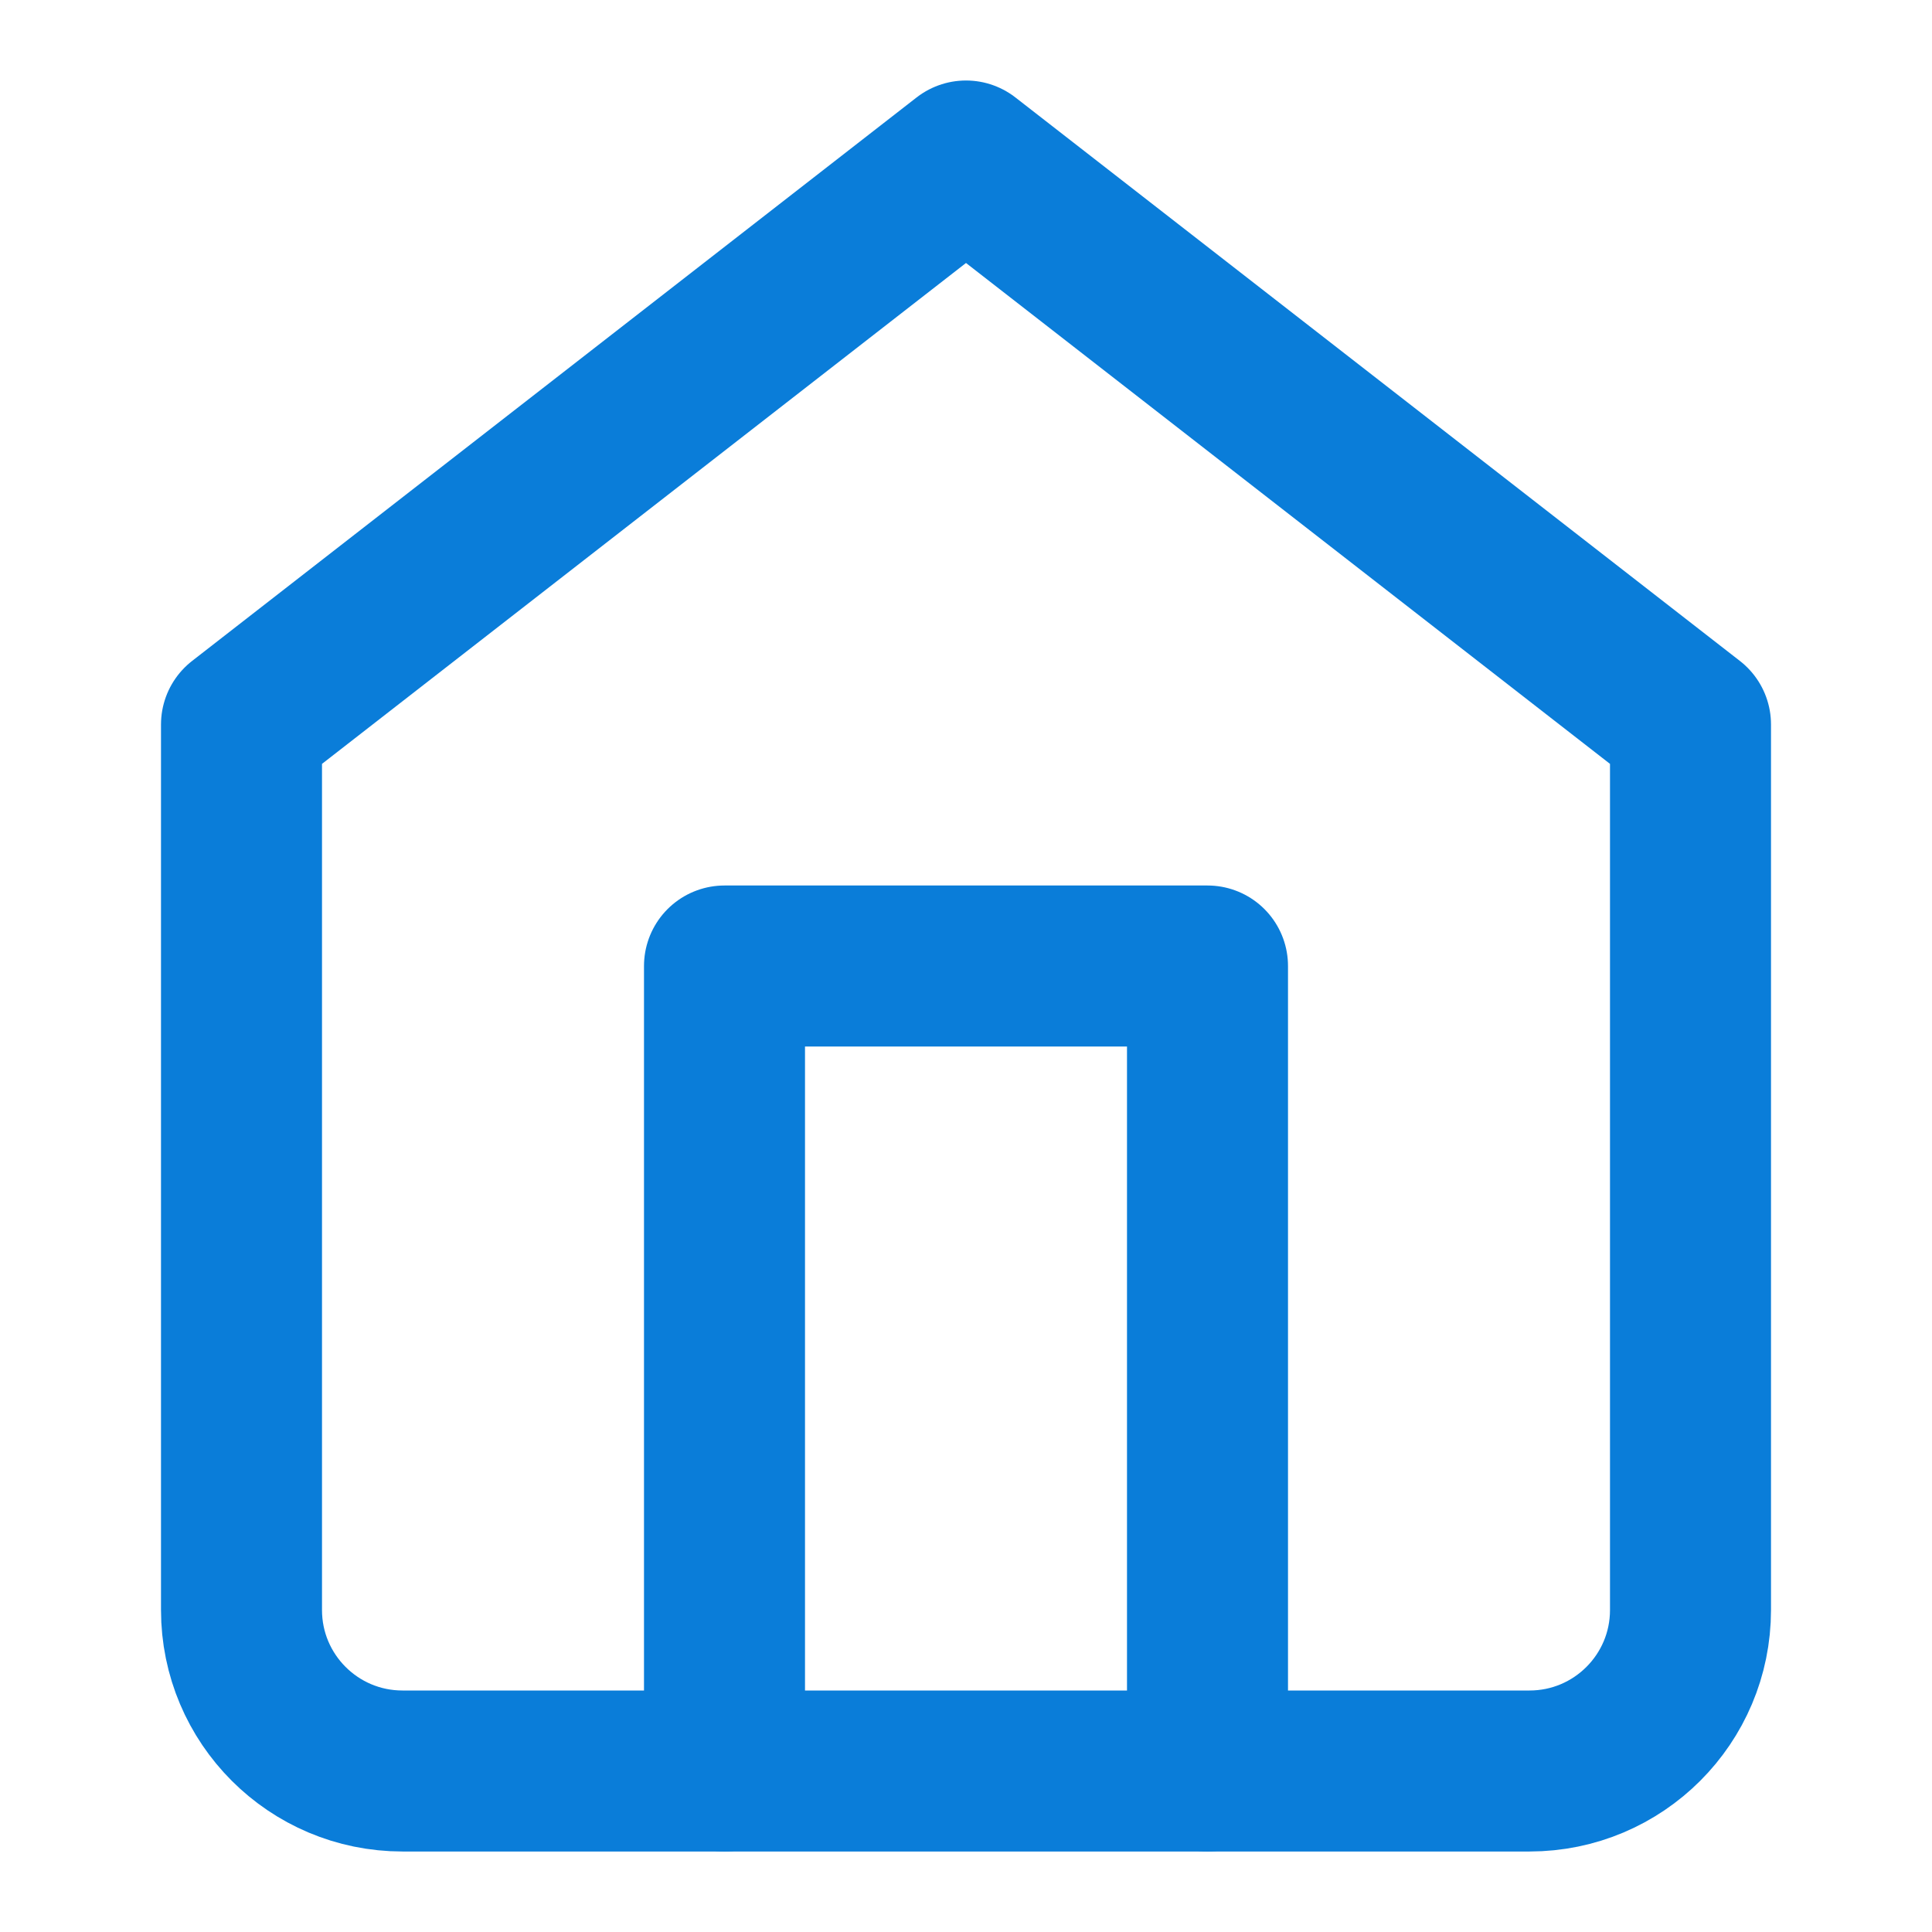
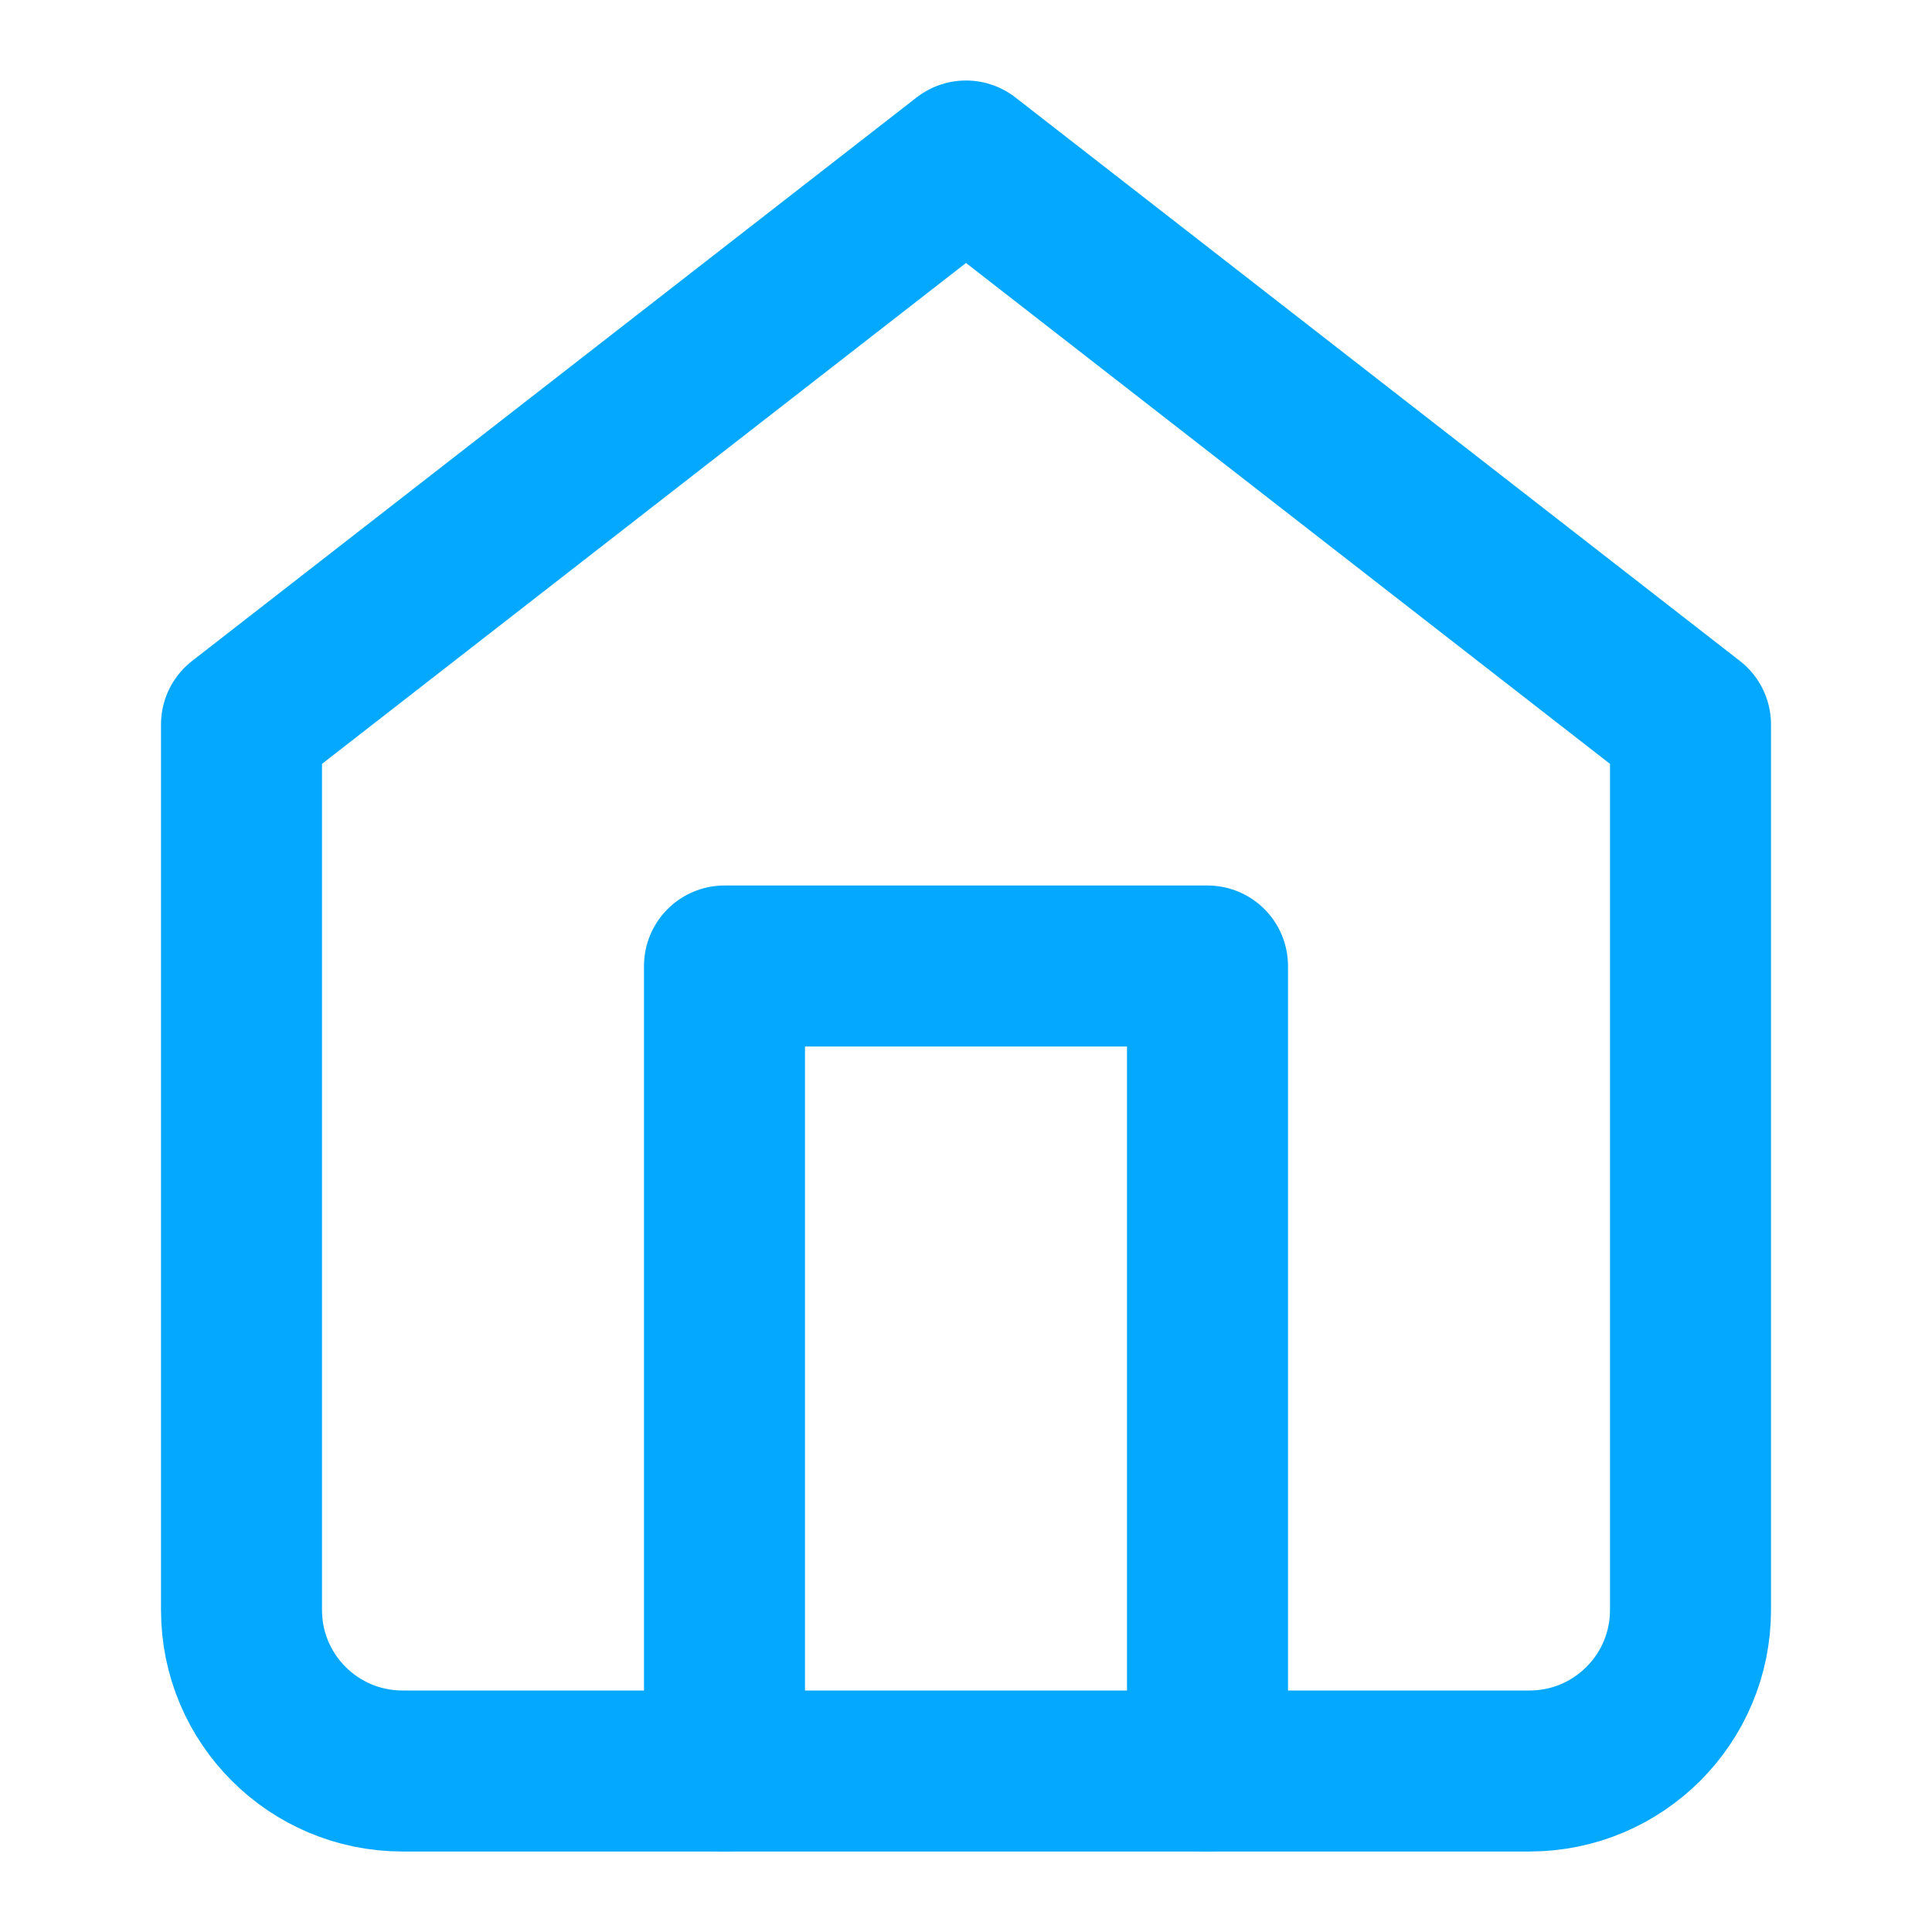
- <svg xmlns="http://www.w3.org/2000/svg" width="20" height="20" viewBox="0 0 24 24" fill="none" stroke="#0A7DD9" stroke-width="2" stroke-linecap="round" stroke-linejoin="round" class="feather feather-home">
+ <svg xmlns="http://www.w3.org/2000/svg" width="16" height="16" viewBox="0 0 24 24" fill="none" stroke="#05A8FF" stroke-width="2" stroke-linecap="round" stroke-linejoin="round" class="feather feather-home">
  <path d="M3 9l9-7 9 7v11a2 2 0 0 1-2 2H5a2 2 0 0 1-2-2z" />
  <polyline points="9 22 9 12 15 12 15 22" />
</svg>
